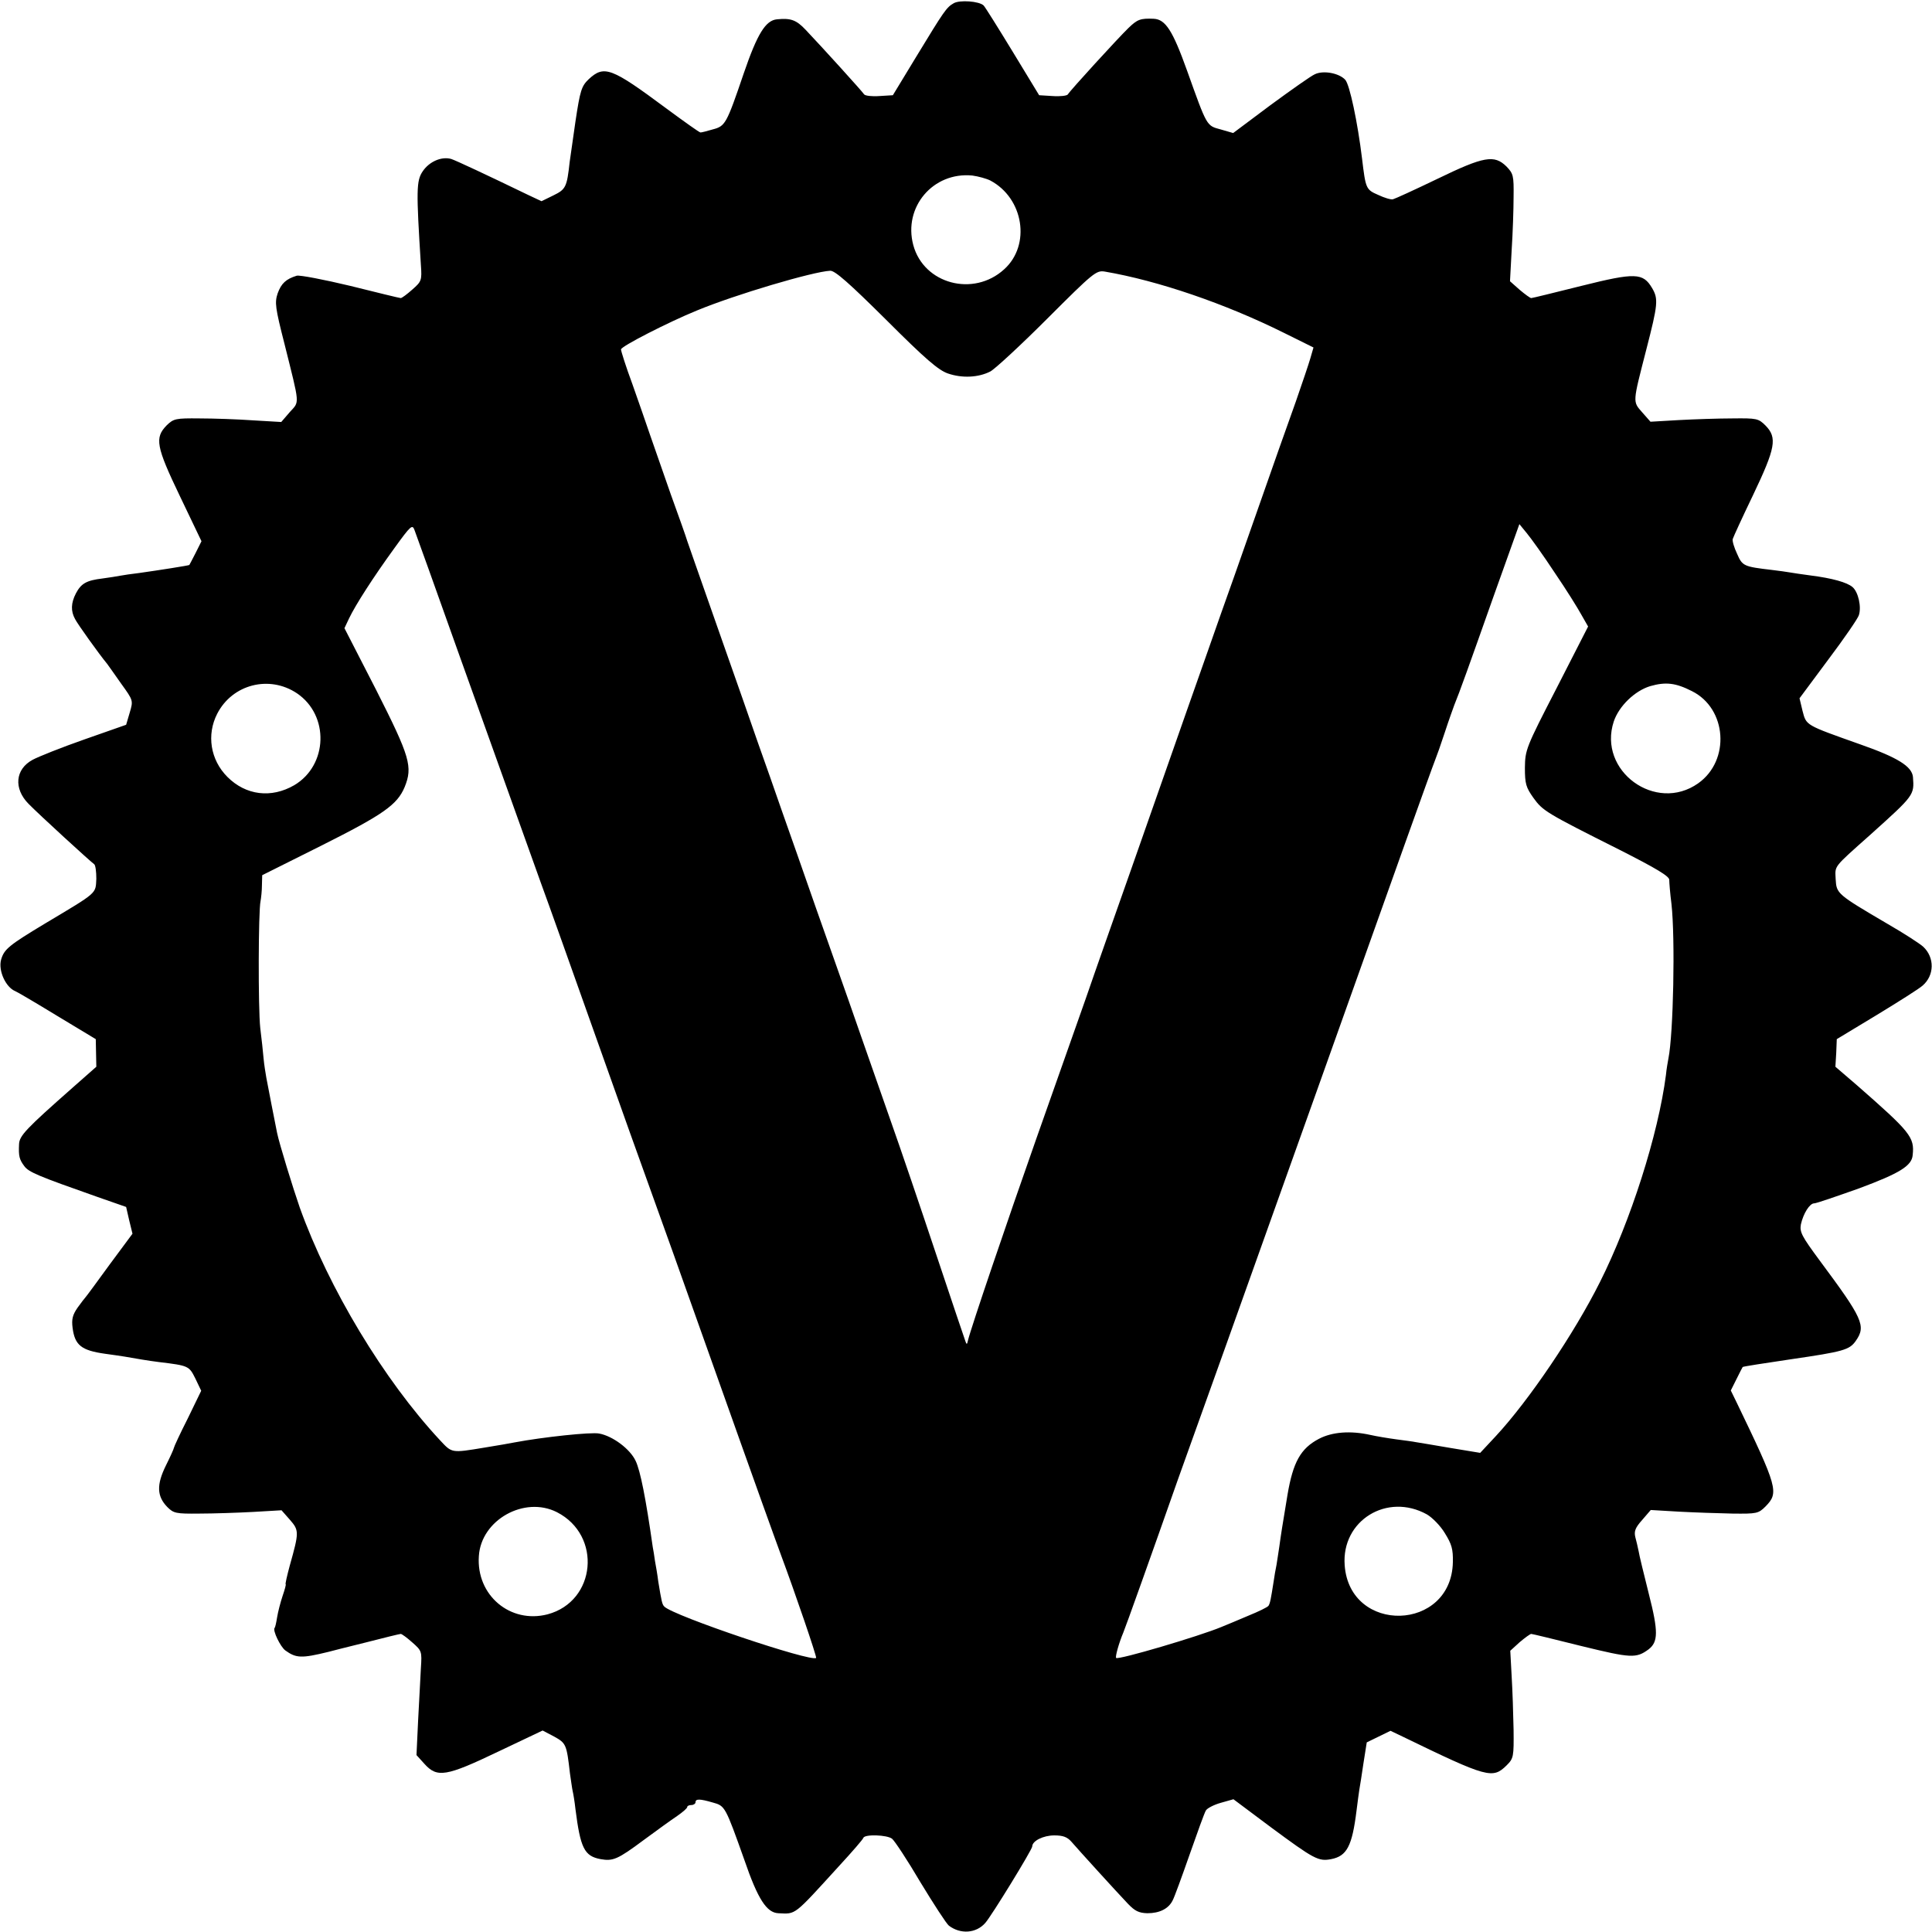
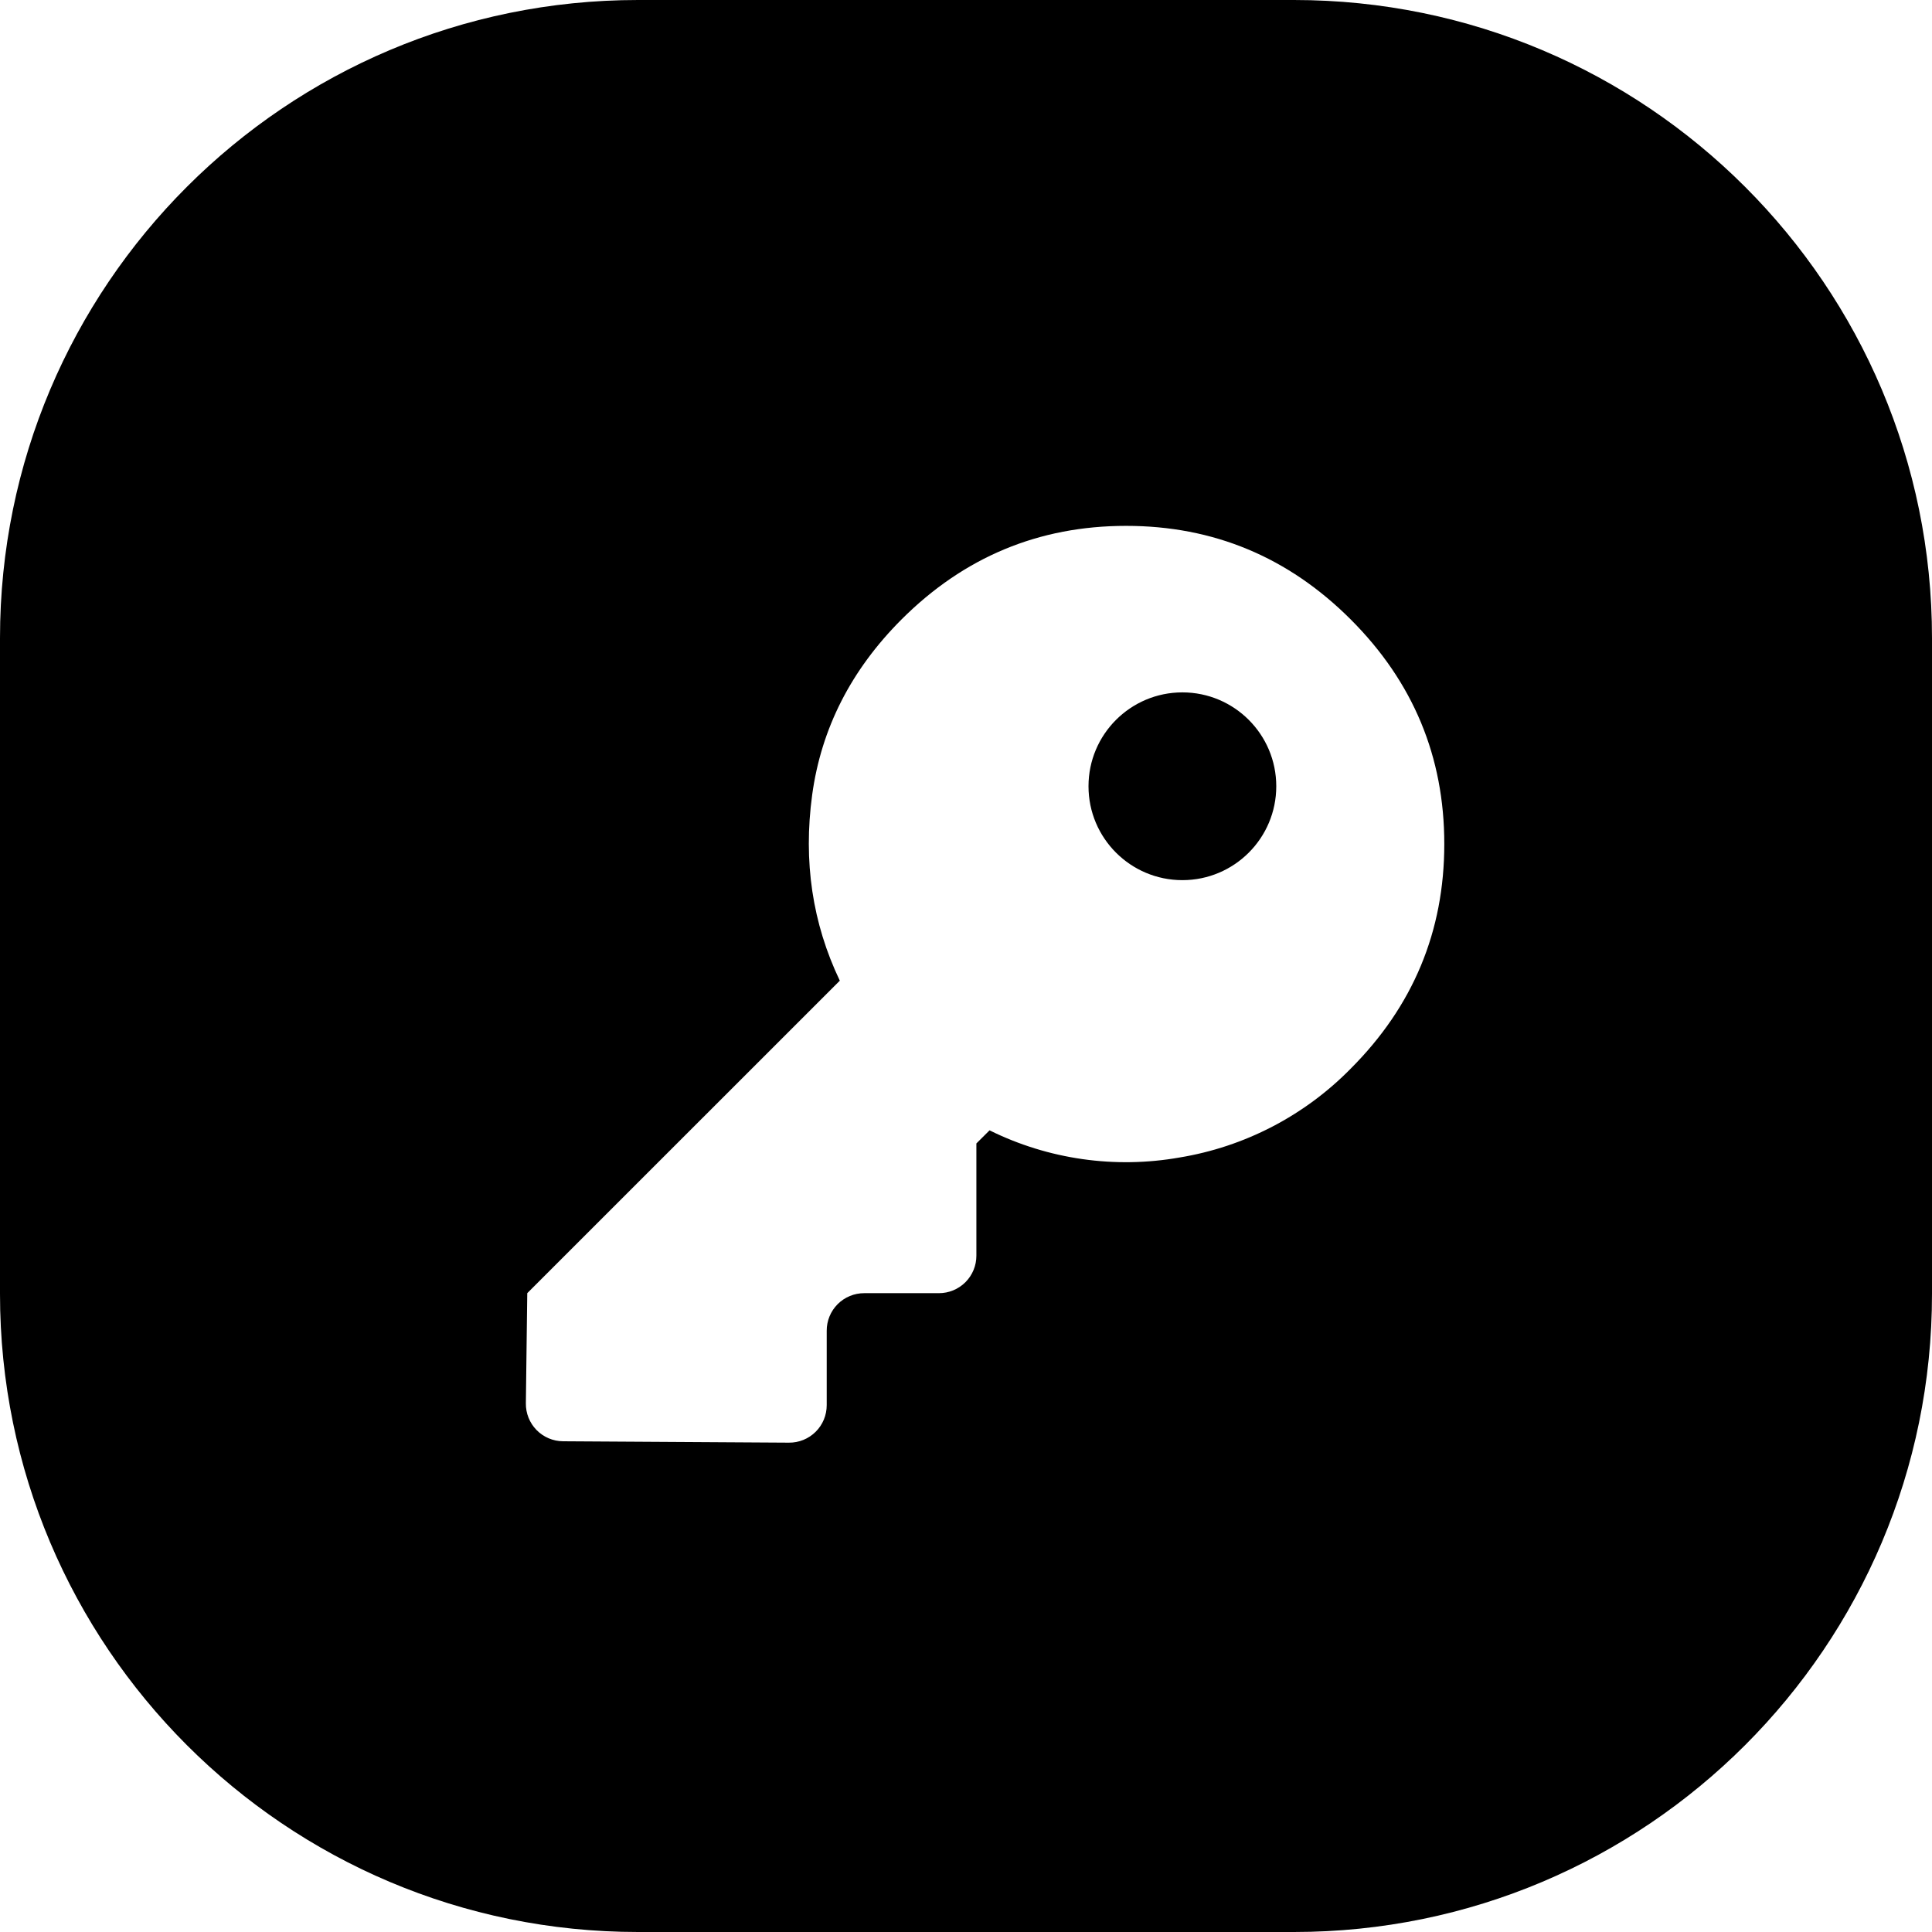
- <svg xmlns="http://www.w3.org/2000/svg" version="1.0" width="700pt" height="700pt" viewBox="0 0 700 700" preserveAspectRatio="xMidYMid meet">
-   <g transform="translate(0,700) scale(0.1,-0.1)" fill="#000000" stroke="none">
-     <path d="M3455 6988 c-26 -15 -34 -27 -135 -193 l-85 -140 -49 -3 c-27 -2 -51 1 -55 6 -7 11 -154 173 -212 234 -34 36 -54 43 -104 38 -41 -4 -71 -52 -120 -195 -63 -185 -67 -192 -113 -204 -20 -6 -40 -11 -44 -11 -4 0 -60 40 -125 88 -198 147 -224 157 -280 105 -26 -25 -31 -40 -48 -153 -10 -69 -19 -135 -21 -147 -10 -91 -14 -99 -59 -121 l-43 -21 -49 23 c-151 73 -260 124 -278 130 -35 10 -79 -9 -103 -44 -24 -35 -24 -69 -7 -341 4 -55 2 -59 -31 -88 -19 -17 -38 -31 -42 -31 -4 0 -86 20 -182 44 -96 23 -184 40 -195 37 -39 -12 -56 -28 -69 -64 -11 -33 -9 -51 25 -184 56 -225 55 -206 19 -246 l-31 -36 -102 6 c-56 4 -144 7 -194 7 -87 1 -94 -1 -119 -25 -44 -45 -39 -76 48 -257 l78 -163 -21 -42 c-12 -23 -22 -43 -23 -44 -2 -2 -110 -19 -181 -29 -27 -3 -59 -8 -70 -10 -11 -2 -40 -7 -64 -10 -58 -7 -77 -18 -96 -54 -18 -35 -19 -64 -3 -93 9 -18 87 -127 116 -162 4 -5 27 -38 51 -72 44 -61 44 -61 31 -105 l-13 -44 -151 -53 c-83 -29 -168 -63 -188 -74 -63 -34 -69 -104 -15 -159 38 -39 225 -210 238 -219 5 -3 8 -27 8 -53 -3 -55 7 -47 -184 -161 -133 -80 -150 -94 -161 -132 -11 -40 17 -100 51 -114 6 -2 74 -42 151 -89 l141 -85 1 -50 1 -50 -85 -75 c-170 -150 -194 -175 -195 -206 -2 -43 1 -55 19 -79 16 -22 50 -36 263 -111 l106 -37 11 -48 12 -49 -83 -112 c-45 -62 -84 -115 -87 -118 -3 -3 -16 -20 -29 -38 -18 -26 -22 -42 -18 -73 8 -63 32 -82 118 -94 24 -3 55 -8 69 -10 46 -8 86 -15 126 -20 108 -13 109 -14 132 -60 l21 -44 -49 -101 c-28 -55 -50 -103 -50 -106 0 -3 -13 -32 -29 -64 -34 -69 -33 -111 5 -150 23 -23 31 -25 117 -24 50 0 138 3 194 6 l103 6 30 -34 c34 -39 34 -45 0 -166 -10 -37 -17 -68 -15 -68 2 0 -3 -19 -11 -42 -8 -24 -17 -59 -20 -78 -3 -19 -7 -37 -9 -38 -8 -9 21 -69 39 -82 39 -28 58 -29 156 -5 8 2 69 18 135 34 66 17 123 31 127 31 4 0 23 -14 42 -31 34 -30 35 -32 31 -92 -2 -34 -6 -119 -10 -189 l-6 -127 29 -32 c46 -51 78 -46 268 45 l160 76 42 -22 c43 -24 45 -28 57 -133 4 -27 8 -57 10 -65 2 -8 7 -37 10 -65 18 -141 32 -170 91 -181 45 -8 62 -1 156 69 46 34 100 73 121 87 20 14 37 28 37 33 0 4 7 7 15 7 8 0 15 5 15 10 0 13 15 13 63 -1 44 -12 45 -14 114 -208 49 -143 81 -191 123 -193 65 -3 54 -11 220 171 47 51 87 97 88 102 5 14 86 11 104 -3 9 -7 56 -78 103 -158 48 -79 94 -150 103 -157 42 -32 99 -28 132 10 23 26 170 266 170 277 0 20 40 40 80 40 32 0 47 -6 62 -23 25 -29 164 -182 205 -225 25 -26 39 -33 70 -34 44 0 77 16 92 47 6 11 33 85 61 165 28 80 54 152 59 160 4 8 29 21 54 28 l46 13 135 -101 c157 -116 173 -125 219 -116 57 11 76 47 92 176 4 30 8 64 10 75 2 11 9 54 15 96 l12 76 43 21 43 21 44 -21 c309 -150 326 -154 377 -104 25 25 26 31 25 129 -1 56 -4 144 -7 194 l-5 92 34 31 c19 16 38 30 42 30 4 0 86 -20 182 -44 180 -44 198 -45 243 -12 35 27 36 64 1 201 -18 72 -35 141 -37 155 -3 14 -8 37 -12 51 -5 21 0 34 25 62 l31 36 102 -6 c56 -3 144 -6 194 -7 88 -1 94 0 120 26 49 50 44 68 -105 377 l-21 43 21 42 c11 22 21 42 22 43 1 2 80 14 174 28 192 28 213 34 236 67 38 54 25 81 -131 291 -65 88 -73 103 -68 131 9 40 32 76 48 76 8 0 80 25 162 54 148 55 192 82 195 121 7 65 -8 83 -202 253 l-78 67 3 50 2 50 144 87 c79 48 155 96 167 107 43 37 44 102 2 141 -12 11 -69 48 -128 82 -184 108 -186 110 -189 162 -2 51 -12 39 126 162 159 143 159 143 154 209 -4 38 -54 70 -191 118 -200 71 -195 68 -209 121 l-11 46 104 140 c58 77 108 150 111 161 10 30 -2 84 -23 102 -20 17 -73 32 -152 42 -30 4 -64 9 -75 11 -11 2 -40 6 -65 9 -102 12 -107 14 -126 58 -11 23 -18 47 -16 54 2 7 35 79 74 160 81 170 88 207 45 251 -26 26 -32 27 -120 26 -50 0 -138 -3 -194 -6 l-103 -6 -30 34 c-35 40 -35 33 15 228 42 163 44 183 21 222 -33 56 -61 57 -257 8 -96 -24 -177 -44 -181 -44 -4 0 -23 14 -42 30 l-35 31 6 112 c4 62 7 149 7 194 1 77 -1 84 -26 110 -44 43 -81 37 -250 -45 -81 -39 -153 -72 -161 -74 -7 -2 -31 5 -54 16 -44 19 -45 23 -58 131 -16 132 -45 269 -61 286 -22 24 -79 35 -110 20 -14 -6 -86 -57 -161 -112 l-135 -101 -45 13 c-52 14 -49 9 -122 213 -52 145 -78 186 -121 188 -48 2 -59 -2 -92 -34 -38 -37 -210 -225 -219 -240 -3 -5 -28 -8 -55 -6 l-49 3 -96 158 c-53 87 -100 162 -105 167 -16 16 -88 21 -109 8z m133 -642 c121 -64 148 -234 50 -322 -111 -101 -291 -53 -329 88 -37 138 72 266 214 252 22 -3 51 -11 65 -18z m-377 -505 c143 -143 189 -182 223 -194 52 -18 111 -15 154 7 17 9 110 95 206 191 168 168 178 176 209 171 193 -33 436 -116 649 -222 l107 -53 -11 -38 c-6 -21 -30 -92 -53 -158 -24 -66 -88 -248 -143 -405 -55 -157 -112 -319 -127 -360 -14 -41 -71 -201 -125 -355 -54 -154 -144 -410 -200 -570 -56 -159 -131 -371 -165 -470 -35 -99 -116 -328 -180 -510 -105 -298 -237 -686 -248 -732 -3 -15 -5 -15 -9 -3 -3 8 -51 150 -106 315 -55 165 -130 386 -167 490 -37 105 -84 240 -105 300 -21 61 -66 189 -100 285 -34 96 -93 263 -130 370 -38 107 -83 236 -100 285 -18 50 -63 178 -100 285 -38 107 -96 274 -130 370 -34 96 -65 186 -70 200 -4 14 -31 90 -60 170 -28 80 -62 177 -75 215 -13 39 -42 121 -64 184 -23 62 -41 119 -41 125 0 11 172 99 275 141 140 58 421 141 483 144 17 1 69 -45 203 -178z m-1550 -1206 c166 -464 225 -628 298 -832 28 -76 118 -329 201 -563 83 -234 173 -486 200 -560 27 -74 117 -326 200 -560 200 -563 248 -695 270 -755 50 -134 130 -368 127 -372 -17 -16 -516 152 -550 186 -8 8 -10 18 -22 91 -3 25 -9 59 -12 75 -2 17 -6 39 -8 50 -25 176 -45 277 -62 312 -20 43 -83 90 -132 99 -29 6 -205 -13 -306 -32 -20 -4 -55 -10 -110 -19 -121 -20 -117 -20 -161 27 -203 218 -403 550 -508 843 -24 69 -74 231 -82 270 -7 34 -33 168 -39 200 -3 17 -8 48 -10 70 -2 22 -7 72 -12 110 -8 73 -7 425 1 460 2 11 5 37 5 57 l1 37 216 108 c223 112 273 147 300 211 30 74 20 109 -103 352 l-115 224 17 36 c23 48 87 148 164 254 60 83 65 87 73 65 5 -13 77 -213 159 -444z m3972 290 c41 -60 84 -129 97 -153 l24 -42 -114 -223 c-112 -217 -114 -224 -115 -289 0 -58 4 -71 31 -109 34 -47 45 -54 312 -188 132 -67 181 -96 180 -109 0 -9 3 -48 8 -87 14 -125 7 -471 -11 -560 -2 -11 -7 -38 -9 -60 -28 -216 -128 -529 -239 -750 -93 -186 -258 -430 -378 -559 l-56 -60 -109 18 c-60 10 -116 20 -125 21 -9 2 -40 6 -70 10 -30 4 -72 11 -94 16 -72 16 -138 11 -186 -14 -67 -35 -94 -85 -114 -202 -20 -121 -23 -139 -30 -190 -3 -22 -8 -51 -10 -65 -3 -14 -8 -42 -11 -64 -9 -57 -12 -75 -18 -84 -3 -5 -36 -21 -73 -36 -37 -16 -81 -34 -98 -41 -79 -33 -373 -120 -381 -112 -4 4 10 54 26 92 7 16 100 276 198 555 11 30 88 246 172 480 176 493 507 1420 651 1825 55 154 104 290 109 302 5 12 21 57 35 100 14 43 30 87 34 98 19 46 54 144 142 393 l94 263 27 -33 c15 -18 61 -82 101 -143z m-4557 -437 c118 -80 112 -261 -10 -333 -83 -48 -175 -37 -242 30 -62 62 -76 153 -37 229 55 107 189 141 289 74z m5054 8 c127 -63 140 -251 23 -334 -154 -109 -365 45 -306 224 19 56 76 111 132 128 56 16 92 12 151 -18z m-960 -2983 c19 -11 49 -41 65 -68 25 -40 30 -58 29 -105 -5 -252 -374 -262 -392 -11 -12 162 154 264 298 184z m-3152 8 c164 -84 142 -323 -34 -370 -135 -35 -259 69 -249 211 8 131 165 219 283 159z" />
-   </g>
+ <svg xmlns="http://www.w3.org/2000/svg" viewBox="0 0 32 32">
+   <path fill-rule="evenodd" d="M0 10.568C0 4.731 4.73 0 10.568 0h10.864C27.268 0 32 4.731 32 10.568v10.864C32 27.269 27.268 32 21.432 32H10.568C4.73 32 0 27.268 0 21.432zM9.328 23.872a.62.62 0 0 1-.618-.63l.023-1.823 5.177-5.176q-.682-1.426-.458-3.077.226-1.651 1.48-2.906 1.551-1.55 3.72-1.55t3.72 1.55 1.55 3.72q0 2.169-1.55 3.72a5.14 5.14 0 0 1-2.836 1.472 5.1 5.1 0 0 1-3.146-.45l-.218.217v1.858a.62.62 0 0 1-.622.622h-1.235a.62.62 0 0 0-.622.623v1.231a.62.62 0 0 1-.626.622zm10.256-9.294a1.555 1.555 0 1 0 0-3.11 1.555 1.555 0 0 0 0 3.11" />
</svg>
